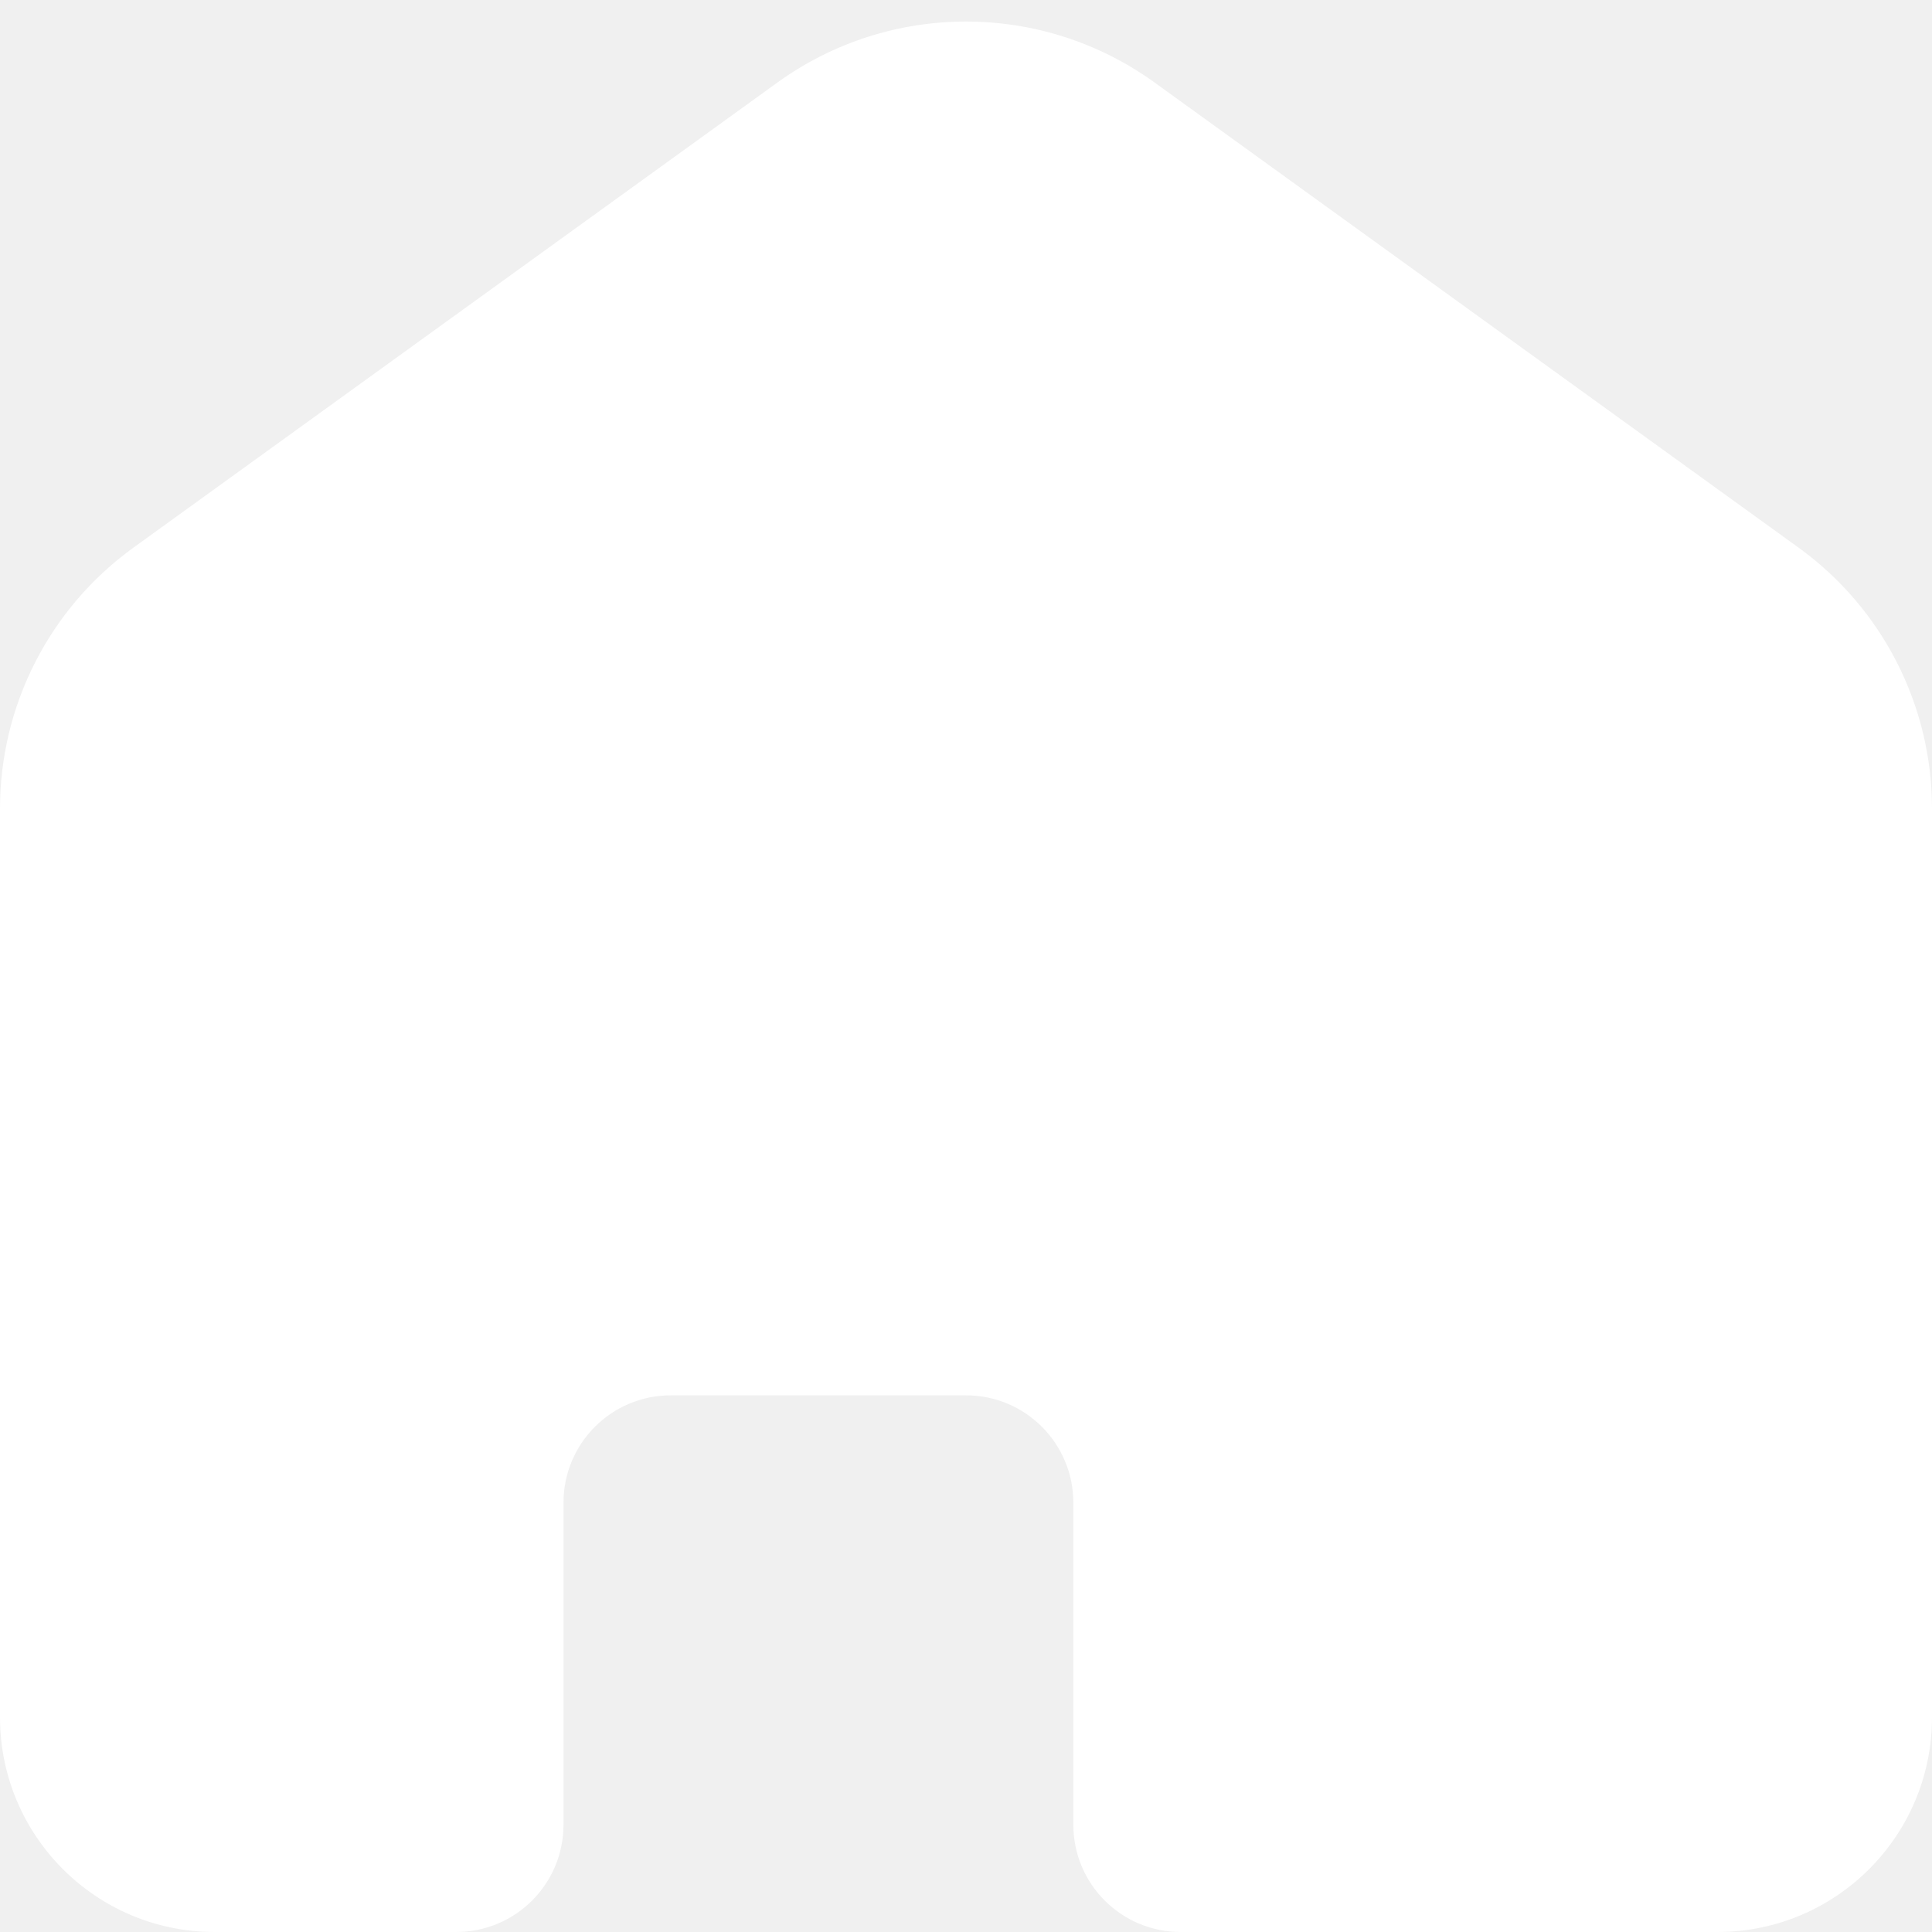
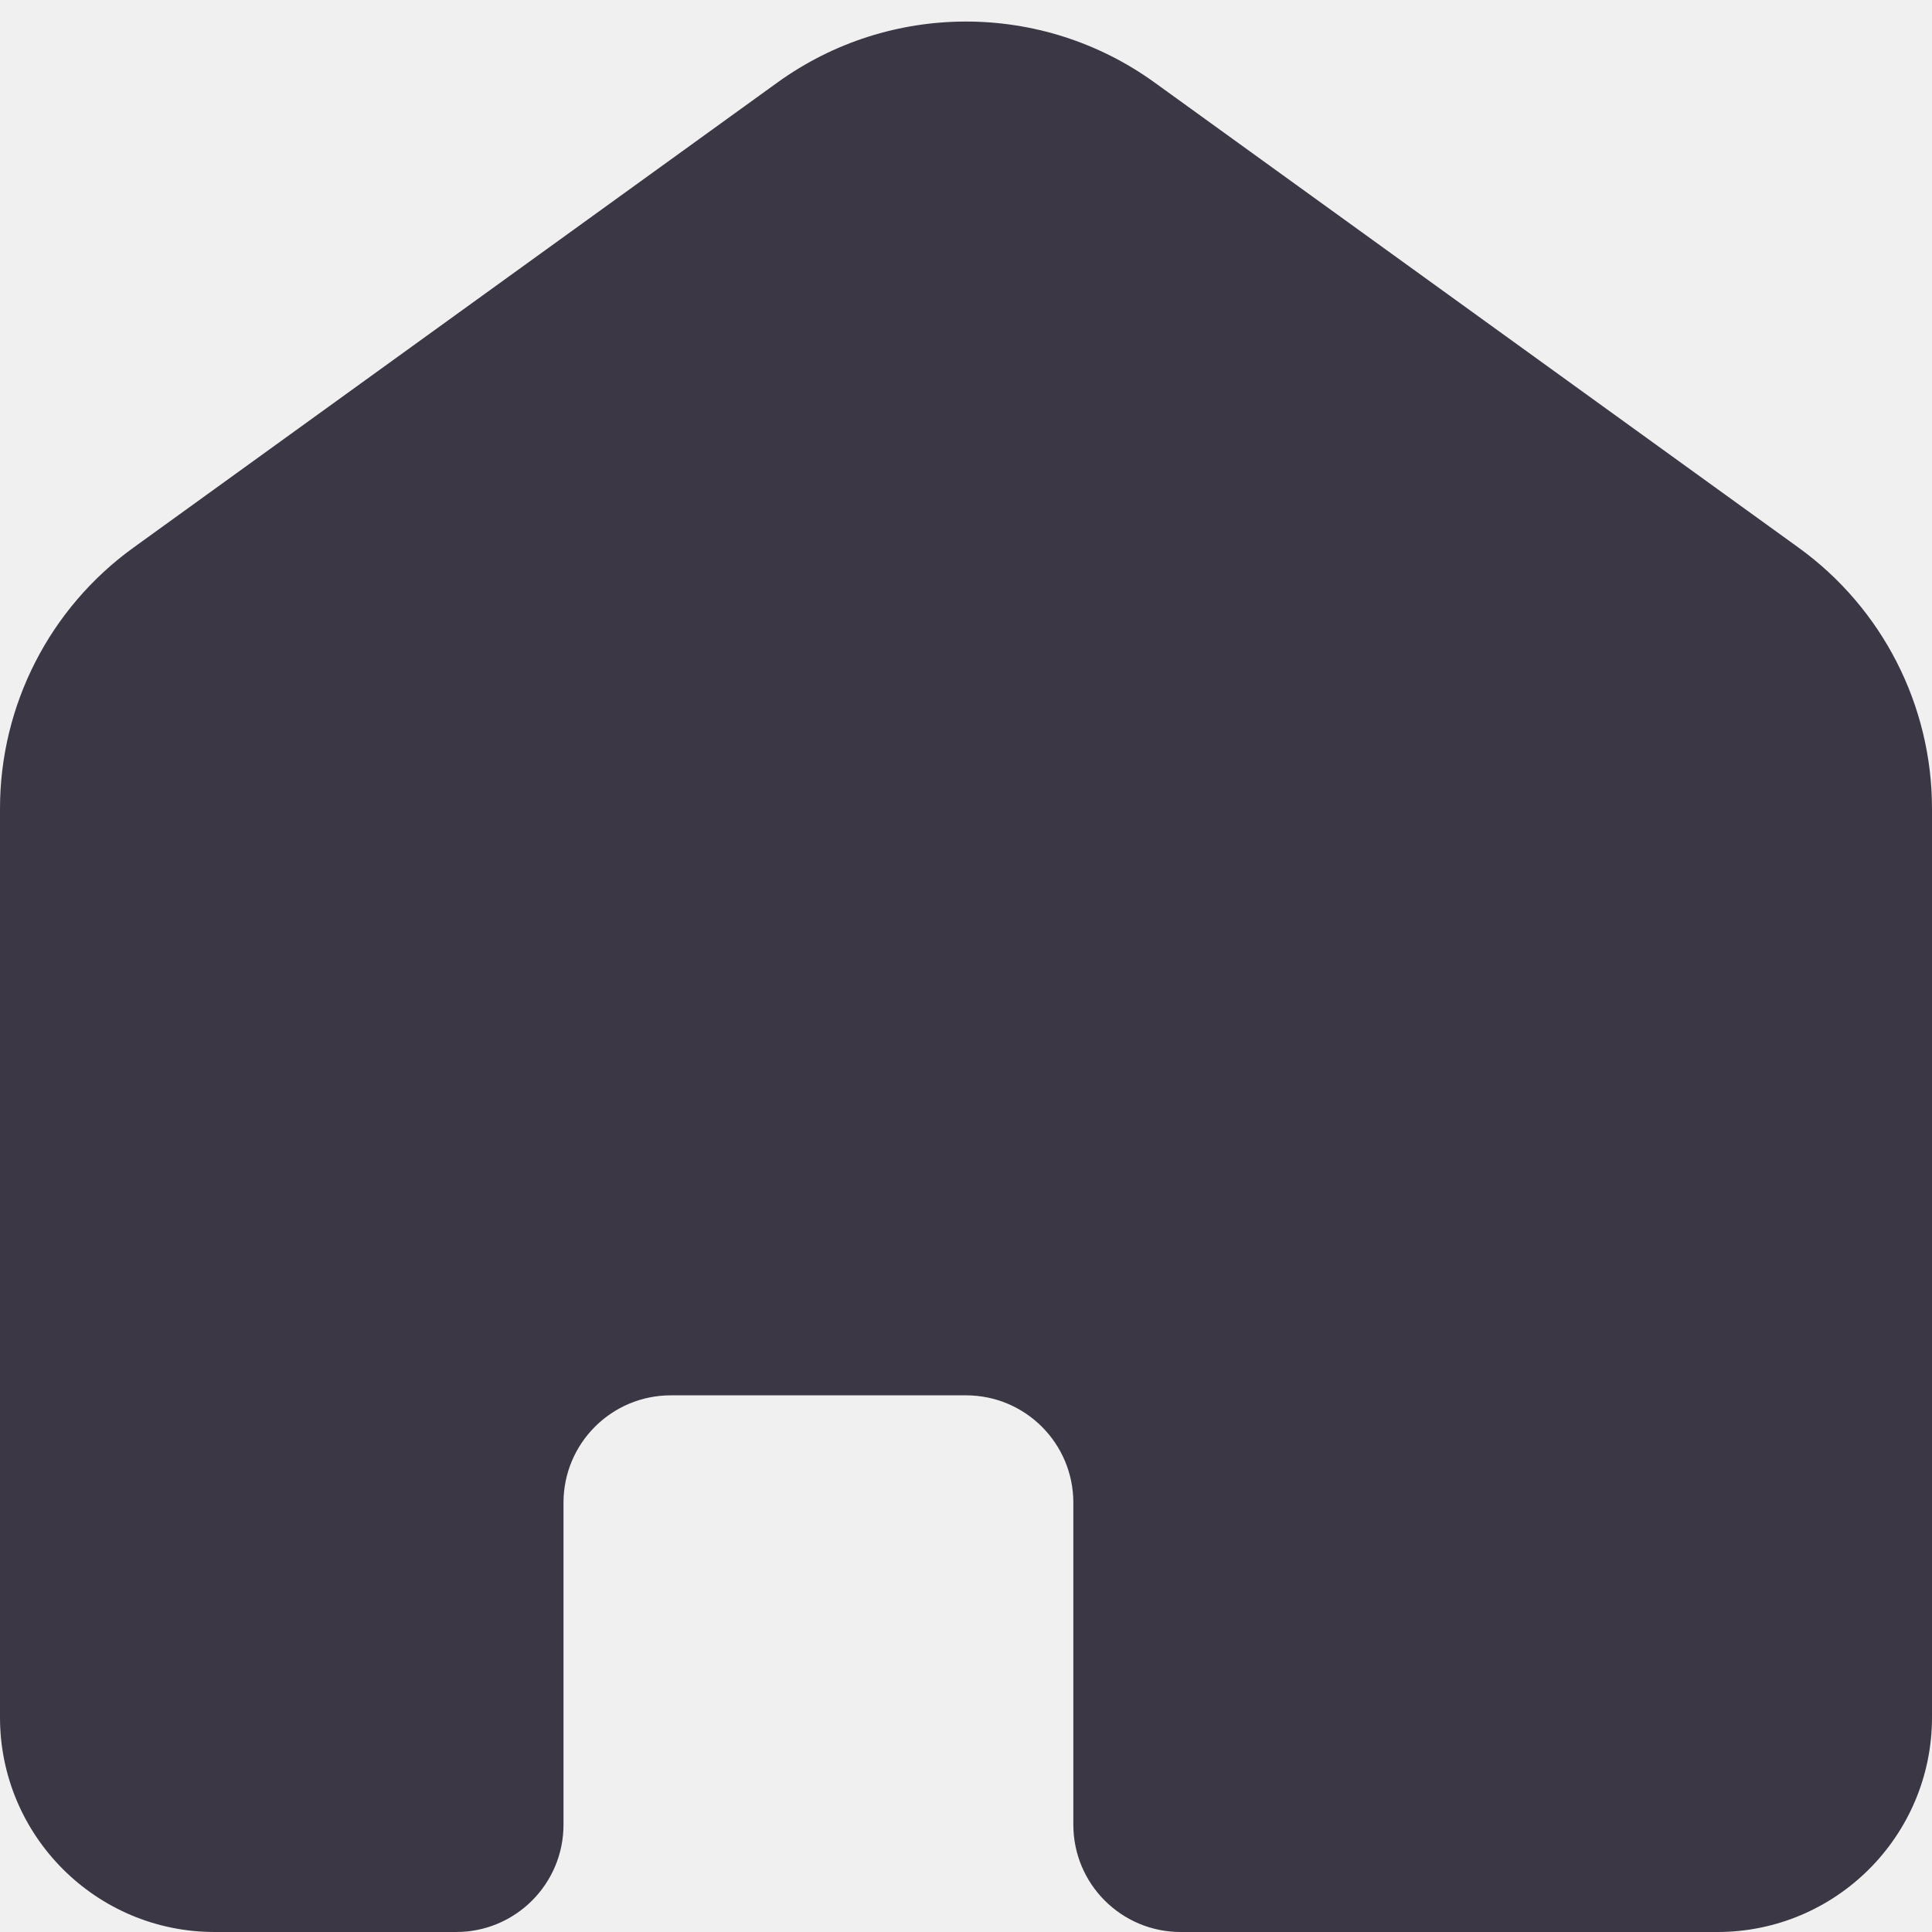
<svg xmlns="http://www.w3.org/2000/svg" width="36" height="36" viewBox="0 0 36 36" fill="none">
-   <path d="M0,15.068C0,13.141 0.925,11.332 2.487,10.204L14.487,1.537C16.584,0.023 19.416,0.023 21.513,1.537L33.513,10.204C35.075,11.332 36,13.141 36,15.068L36,32C36,34.209 34.209,36 32,36L22,36C20.895,36 20,35.105 20,34L20,28C20,26.895 19.105,26 18,26L12.5,26C11.395,26 10.5,26.895 10.5,28L10.5,34C10.5,35.105 9.605,36 8.5,36L4,36C1.791,36 0,34.209 0,32L0,15.068Z" fill="#FFFFFF" />
+   <path d="M0,15.068C0,13.141 0.925,11.332 2.487,10.204L14.487,1.537C16.584,0.023 19.416,0.023 21.513,1.537L33.513,10.204C35.075,11.332 36,13.141 36,15.068L36,32C36,34.209 34.209,36 32,36L22,36C20.895,36 20,35.105 20,34L20,28C20,26.895 19.105,26 18,26L12.5,26C11.395,26 10.5,26.895 10.5,28L10.5,34C10.5,35.105 9.605,36 8.5,36L4,36C1.791,36 0,34.209 0,32L0,15.068Z" fill="#3C3744" />
</svg>
